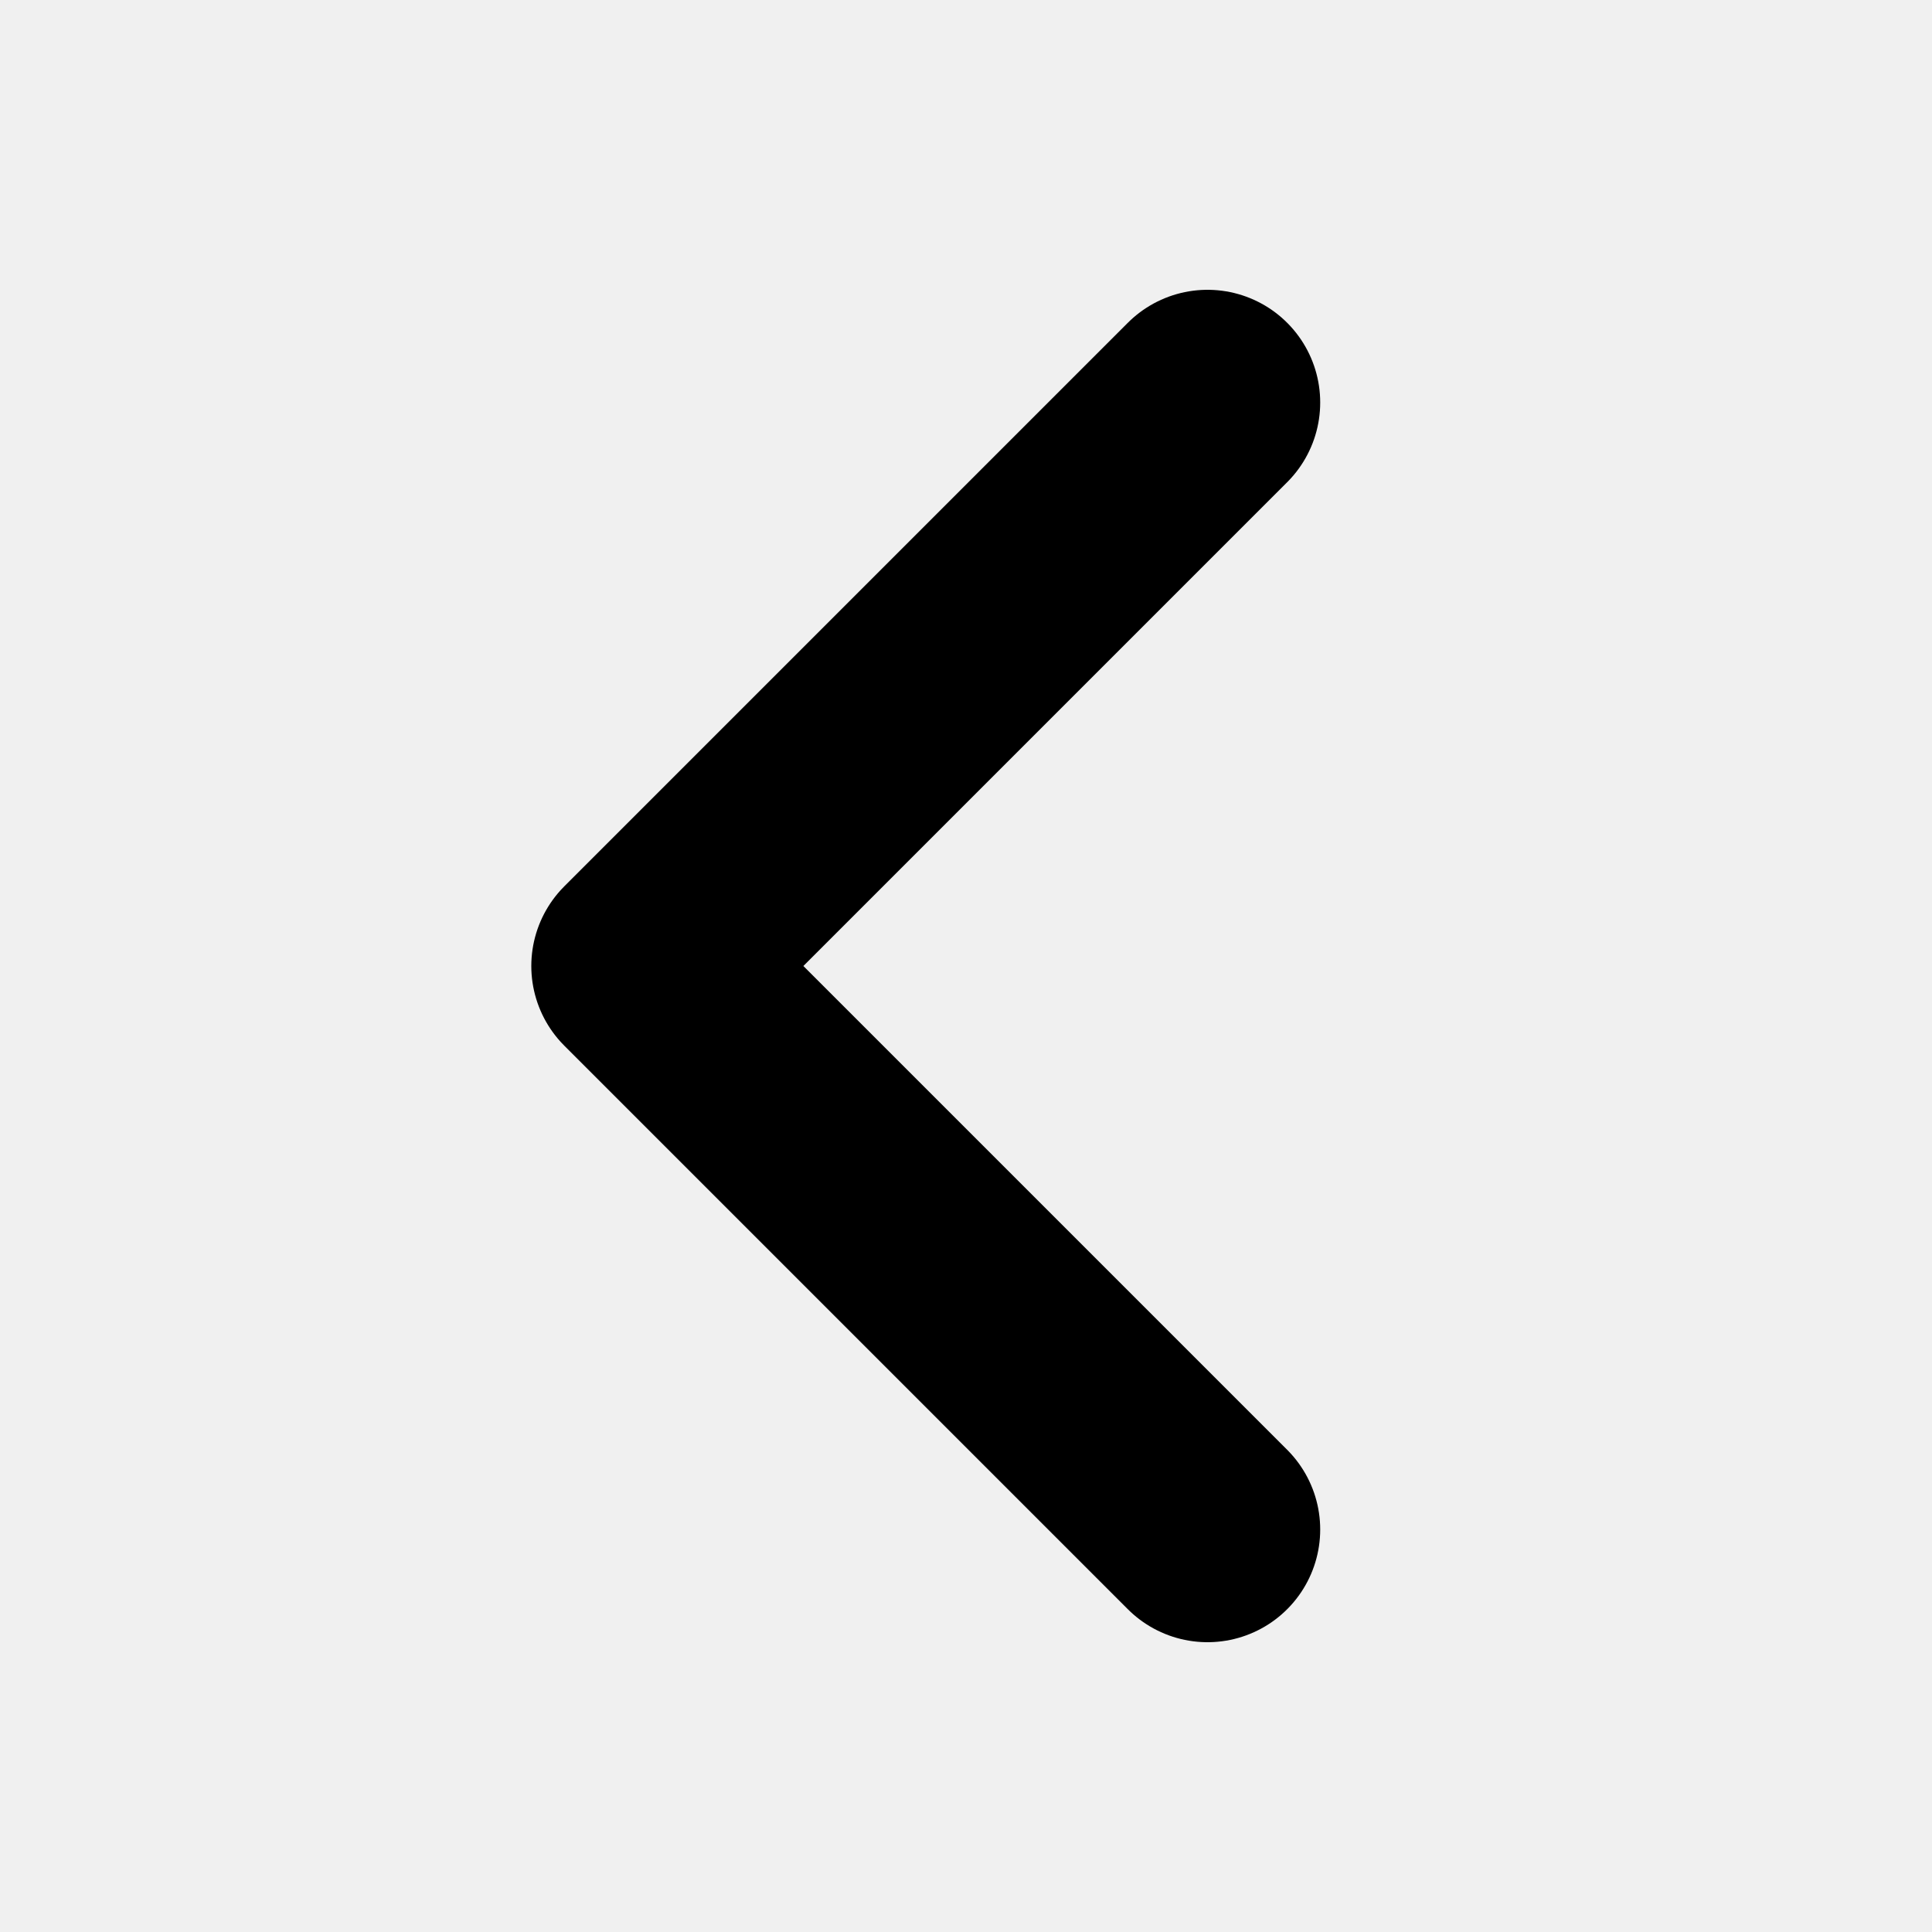
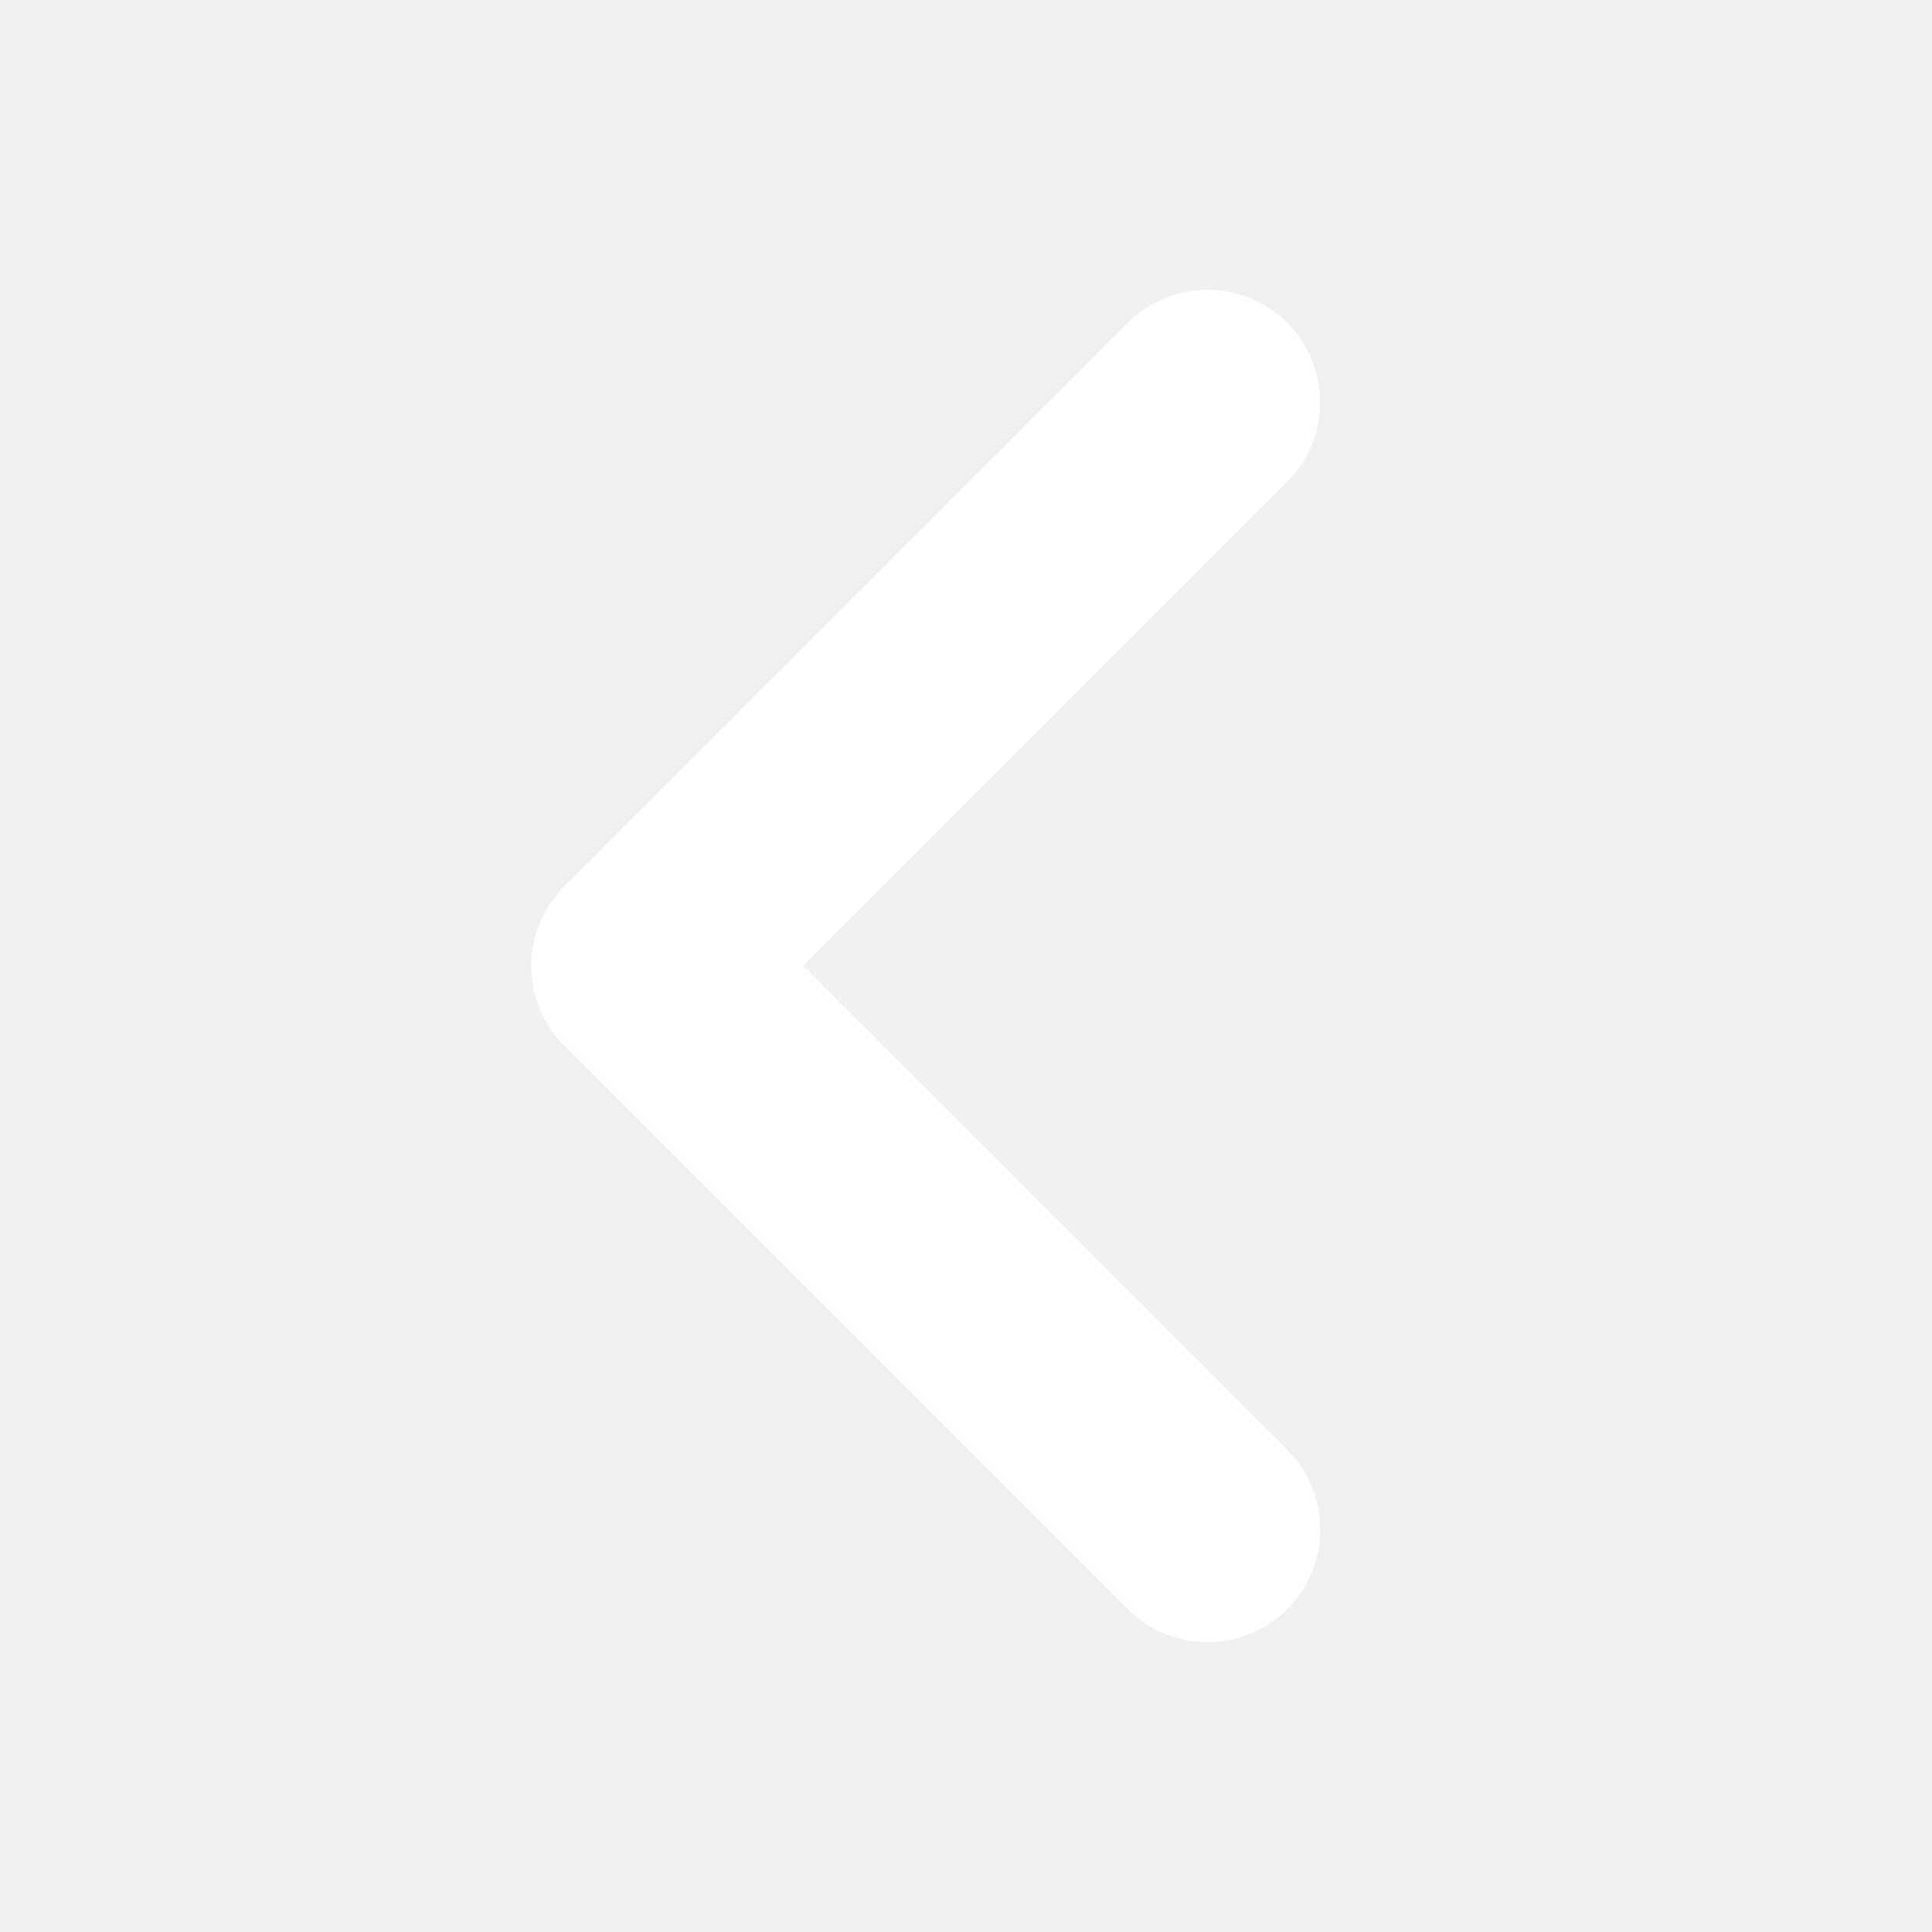
<svg xmlns="http://www.w3.org/2000/svg" width="24" height="24" viewBox="0 0 24 24" fill="none">
-   <path d="M15 19L8 12L15 5" stroke="black" stroke-width="2.8" stroke-linecap="round" stroke-linejoin="round" />
+   <path d="M15 19L8 12L15 5" stroke="white" stroke-width="2.8" stroke-linecap="round" stroke-linejoin="round" />
</svg>
